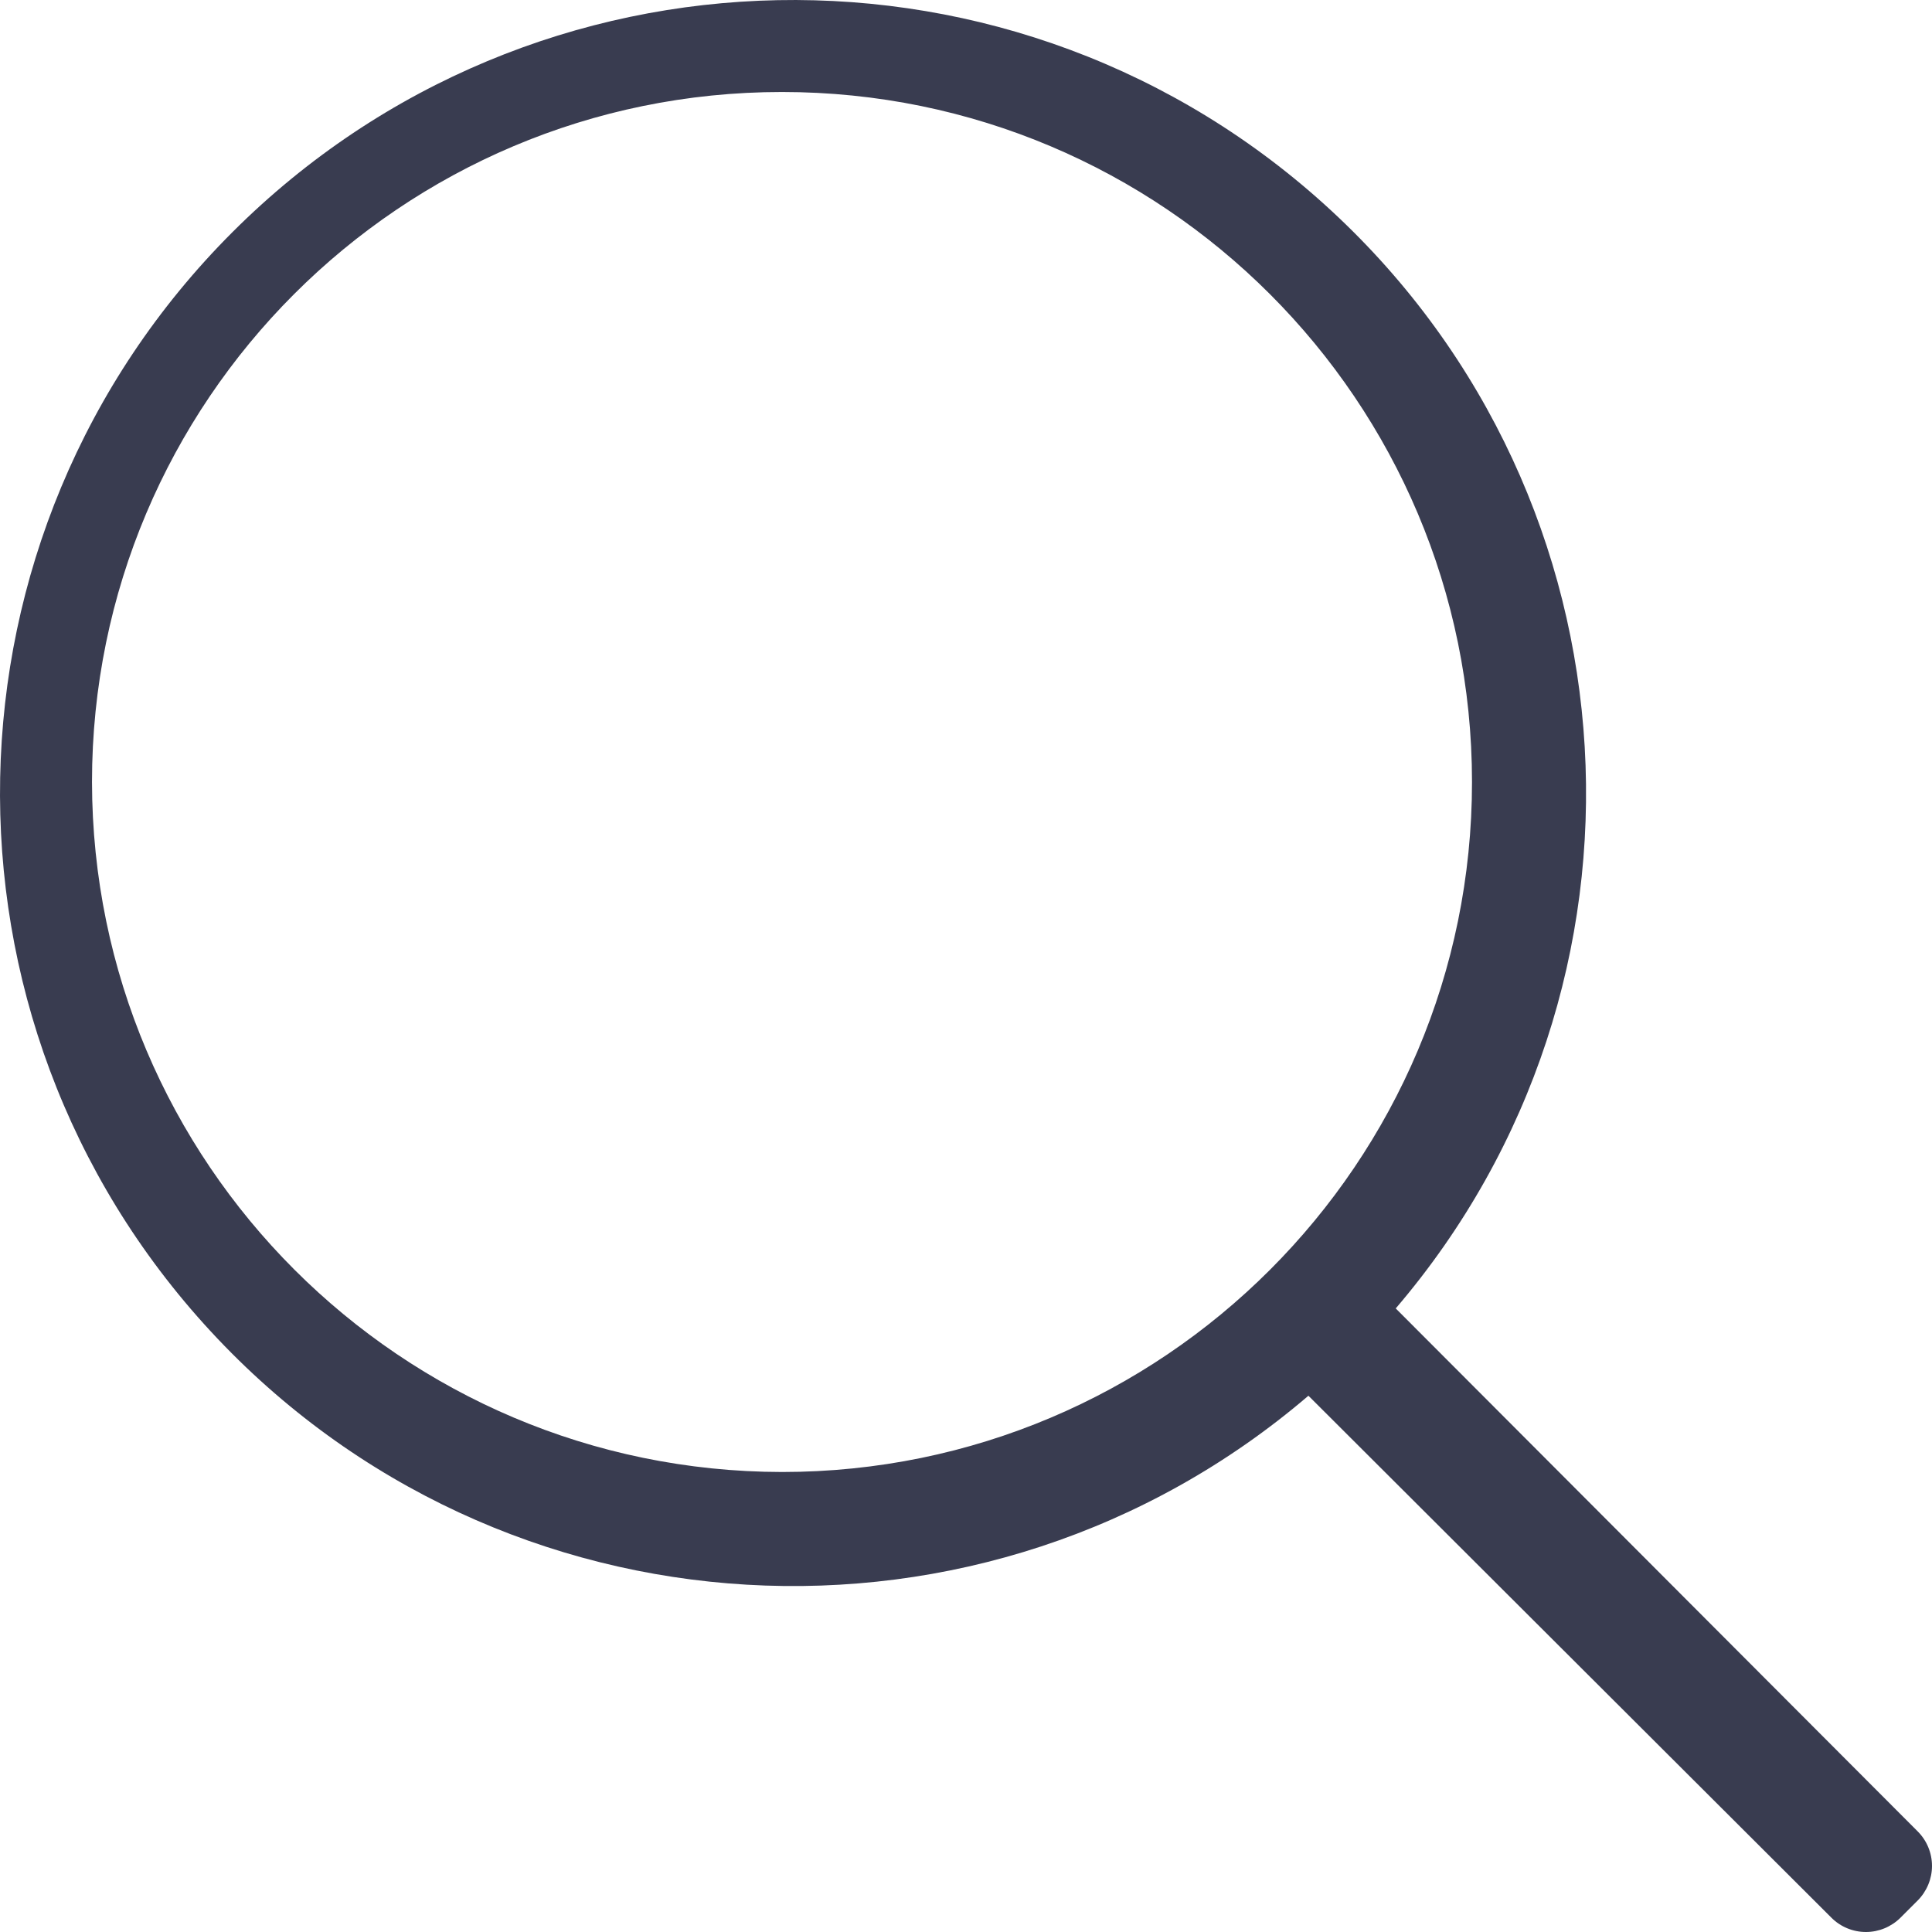
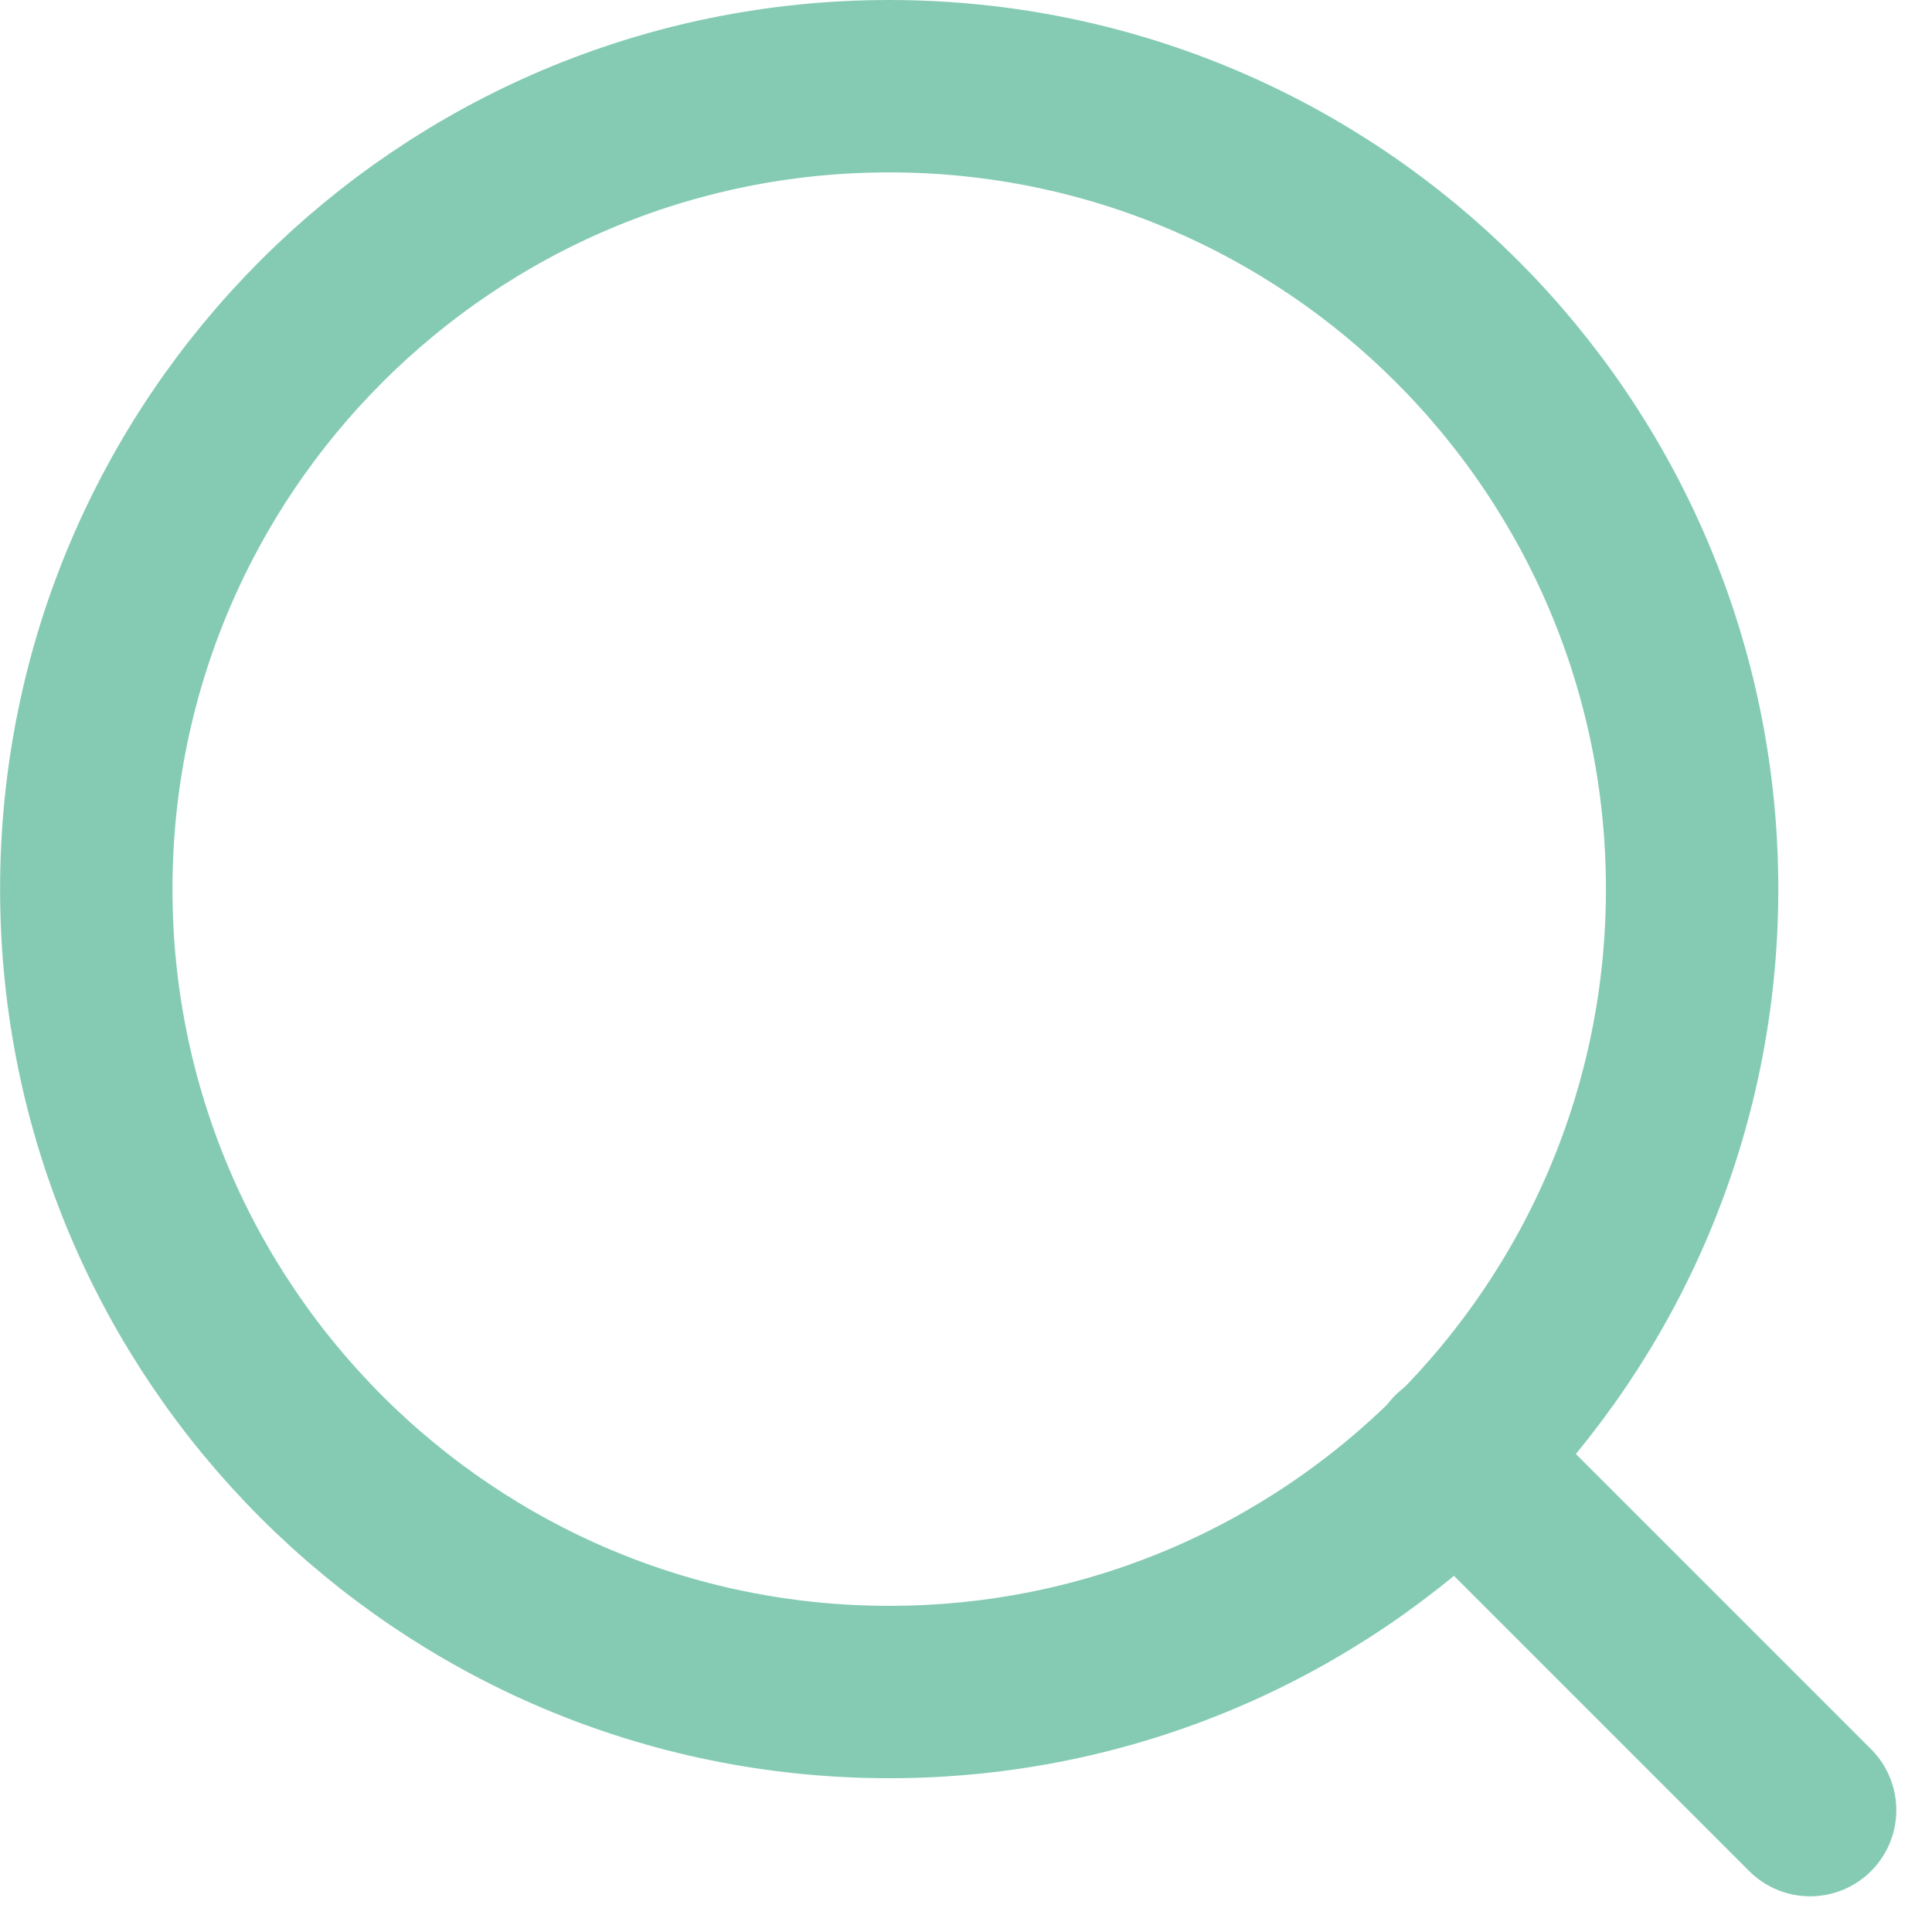
- <svg xmlns="http://www.w3.org/2000/svg" width="21px" height="21px" viewBox="0 0 21 21" version="1.1">
-   <g id="Page-1" stroke="none" stroke-width="1" fill="none" fill-rule="evenodd">
-     <g id="All-excercise--option-1" transform="translate(-61, -223)" fill="#393C50" fill-rule="nonzero">
-       <g id="Search-" transform="translate(34, 210)">
-         <path d="M47.845,32.907 L42.171,27.222 C45.18,23.704 44.872,18.436 41.473,15.292 C38.074,12.148 32.799,12.251 29.525,15.525 C26.251,18.799 26.148,24.074 29.292,27.473 C32.436,30.872 37.704,31.18 41.222,28.171 L46.907,33.845 C47.006,33.944 47.141,34 47.282,34 C47.422,34 47.557,33.944 47.657,33.845 L47.845,33.657 C47.944,33.557 48,33.422 48,33.282 C48,33.141 47.944,33.006 47.845,32.907 Z M28,21.5 C28,17.358 31.358,14 35.5,14 C39.642,14 43,17.358 43,21.5 C43,25.642 39.642,29 35.5,29 C31.36,28.994 28.006,25.64 28,21.5 Z" id="Shape" />
-       </g>
-     </g>
+ <svg xmlns="http://www.w3.org/2000/svg" width="22.414" height="22.414" viewBox="0 0 22.414 22.414">
+   <g id="Icon_feather-search" data-name="Icon feather-search" transform="translate(-3.5 -3.5)" opacity="0.5">
+     <path id="Path_1" data-name="Path 1" d="M23.131,13.815A9.315,9.315,0,1,1,13.815,4.5,9.315,9.315,0,0,1,23.131,13.815Z" fill="none" stroke="#0c9869" stroke-linecap="round" stroke-linejoin="round" stroke-width="2" />
+     <path id="Path_2" data-name="Path 2" d="M29.081,29.081l-4.106-4.106" transform="translate(-4.581 -4.581)" fill="none" stroke="#0c9869" stroke-linecap="round" stroke-linejoin="round" stroke-width="2" />
  </g>
</svg>
